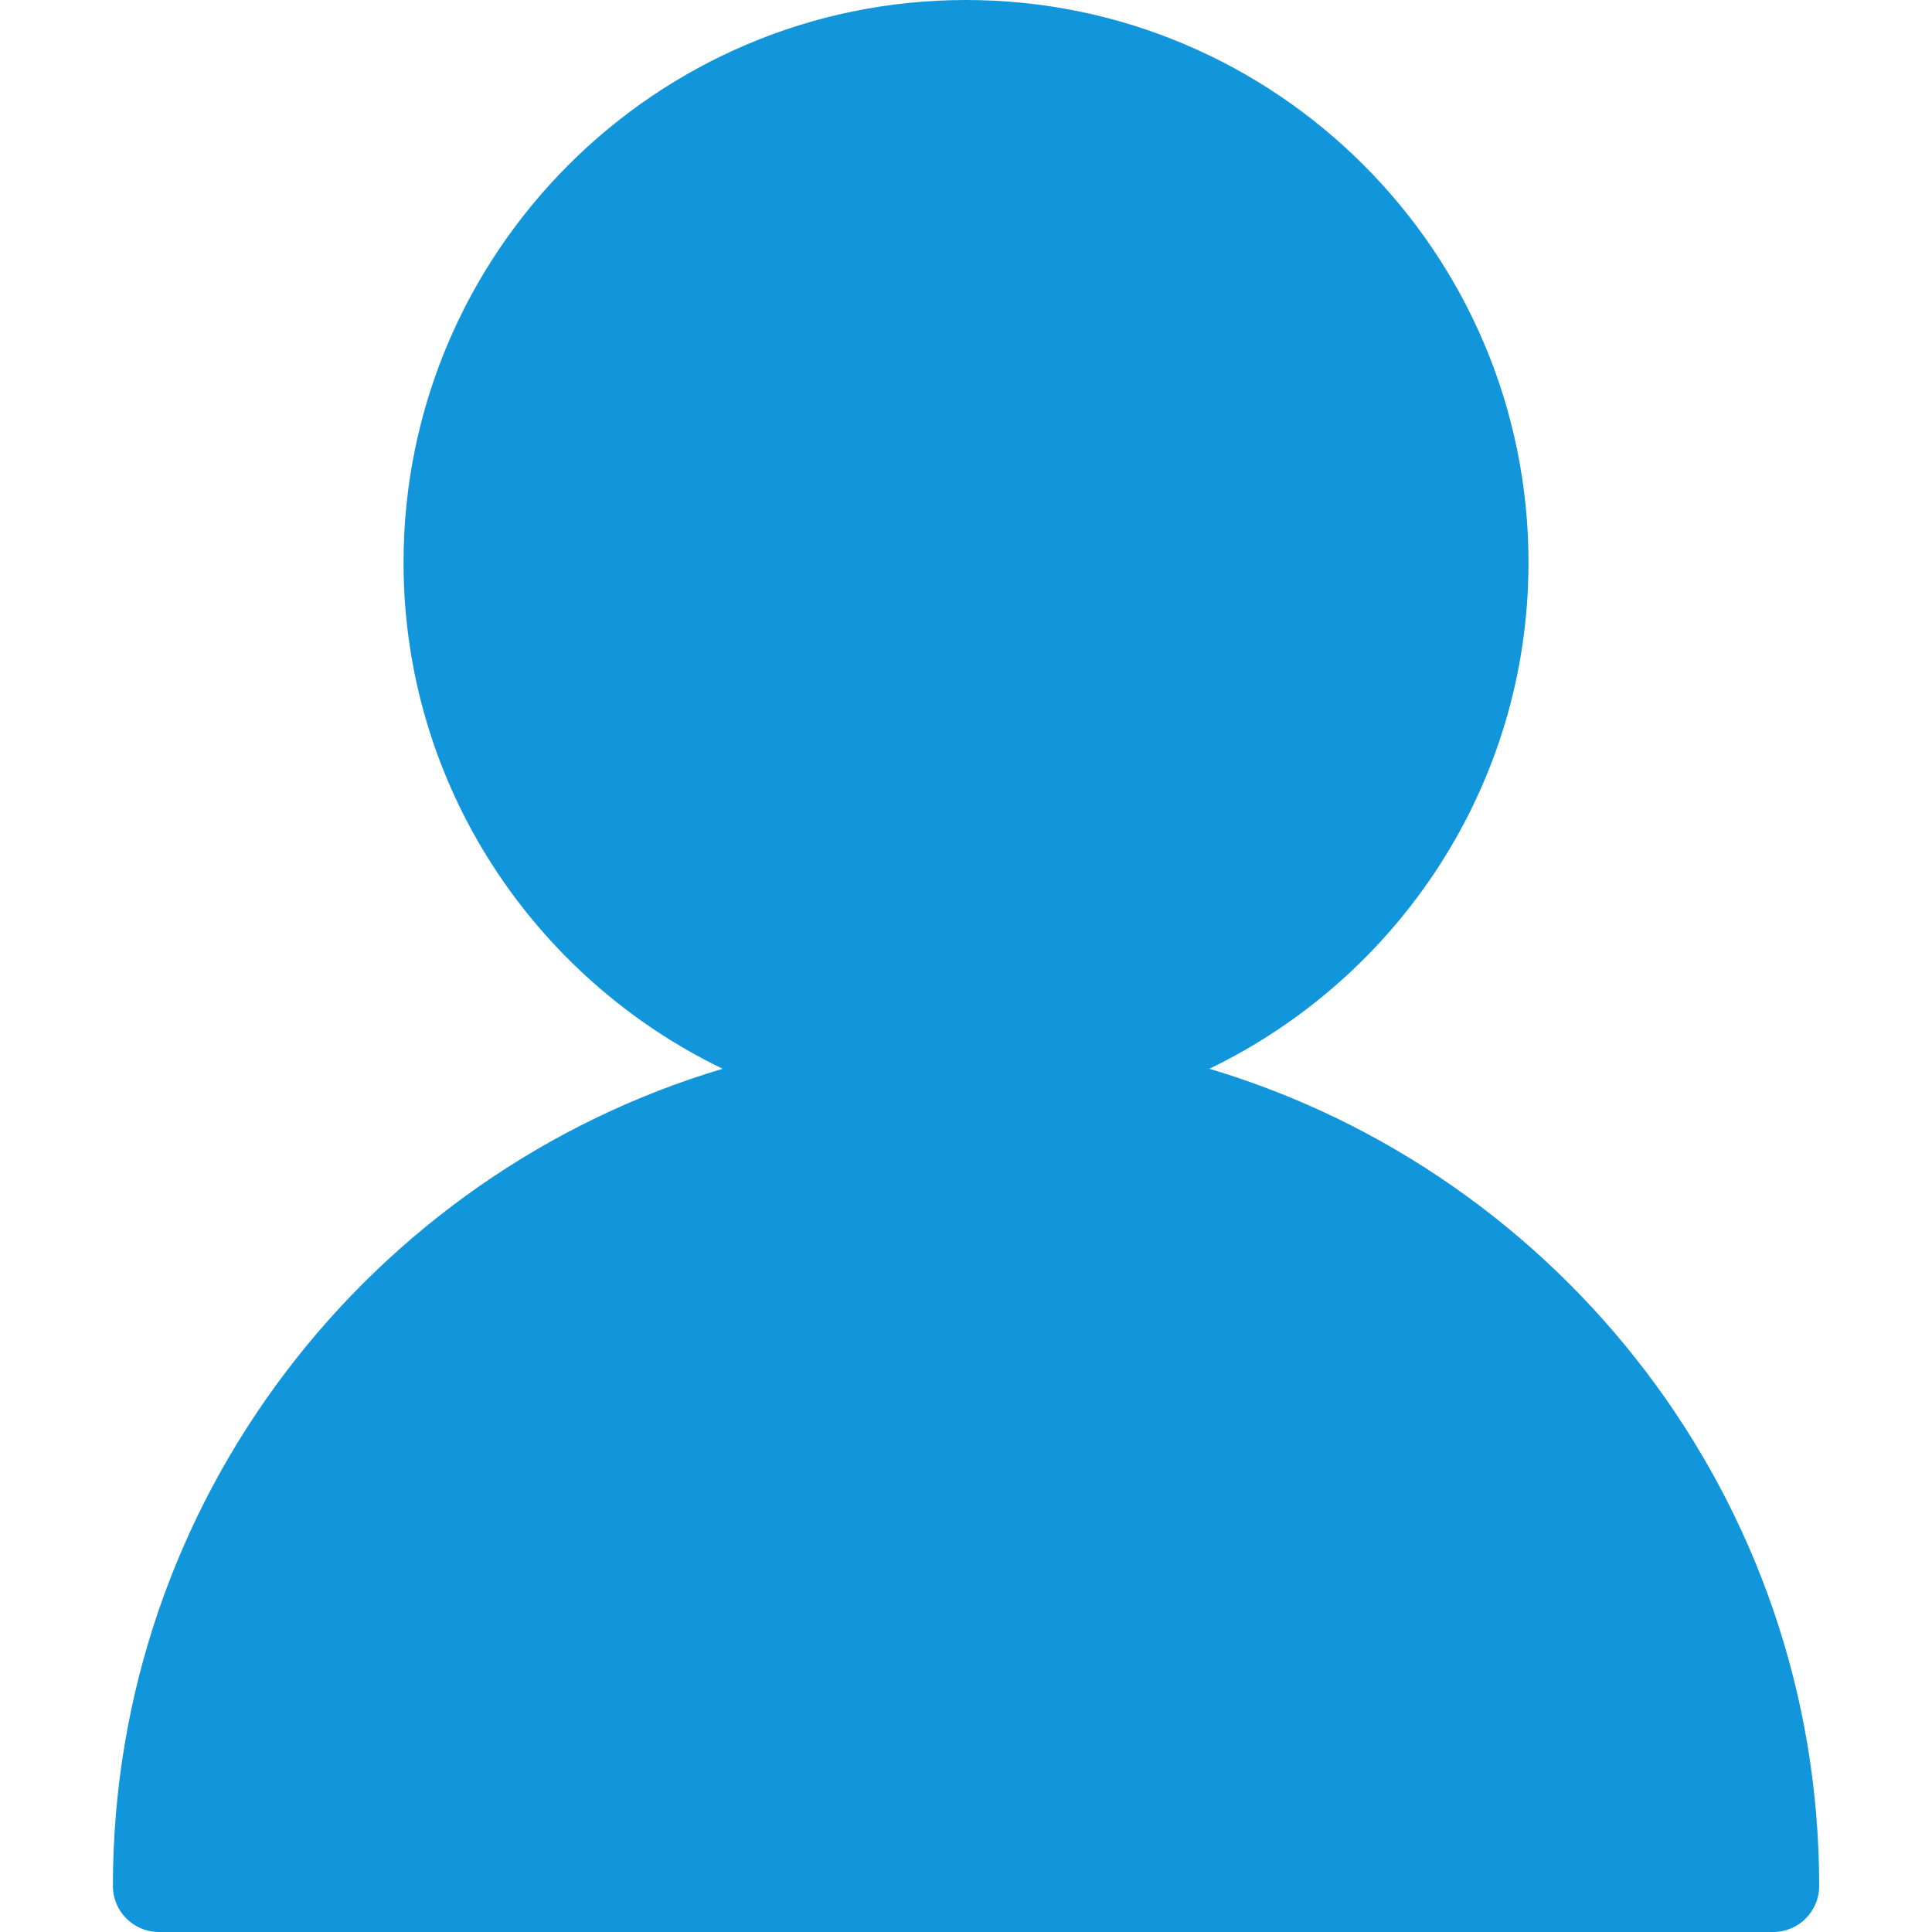
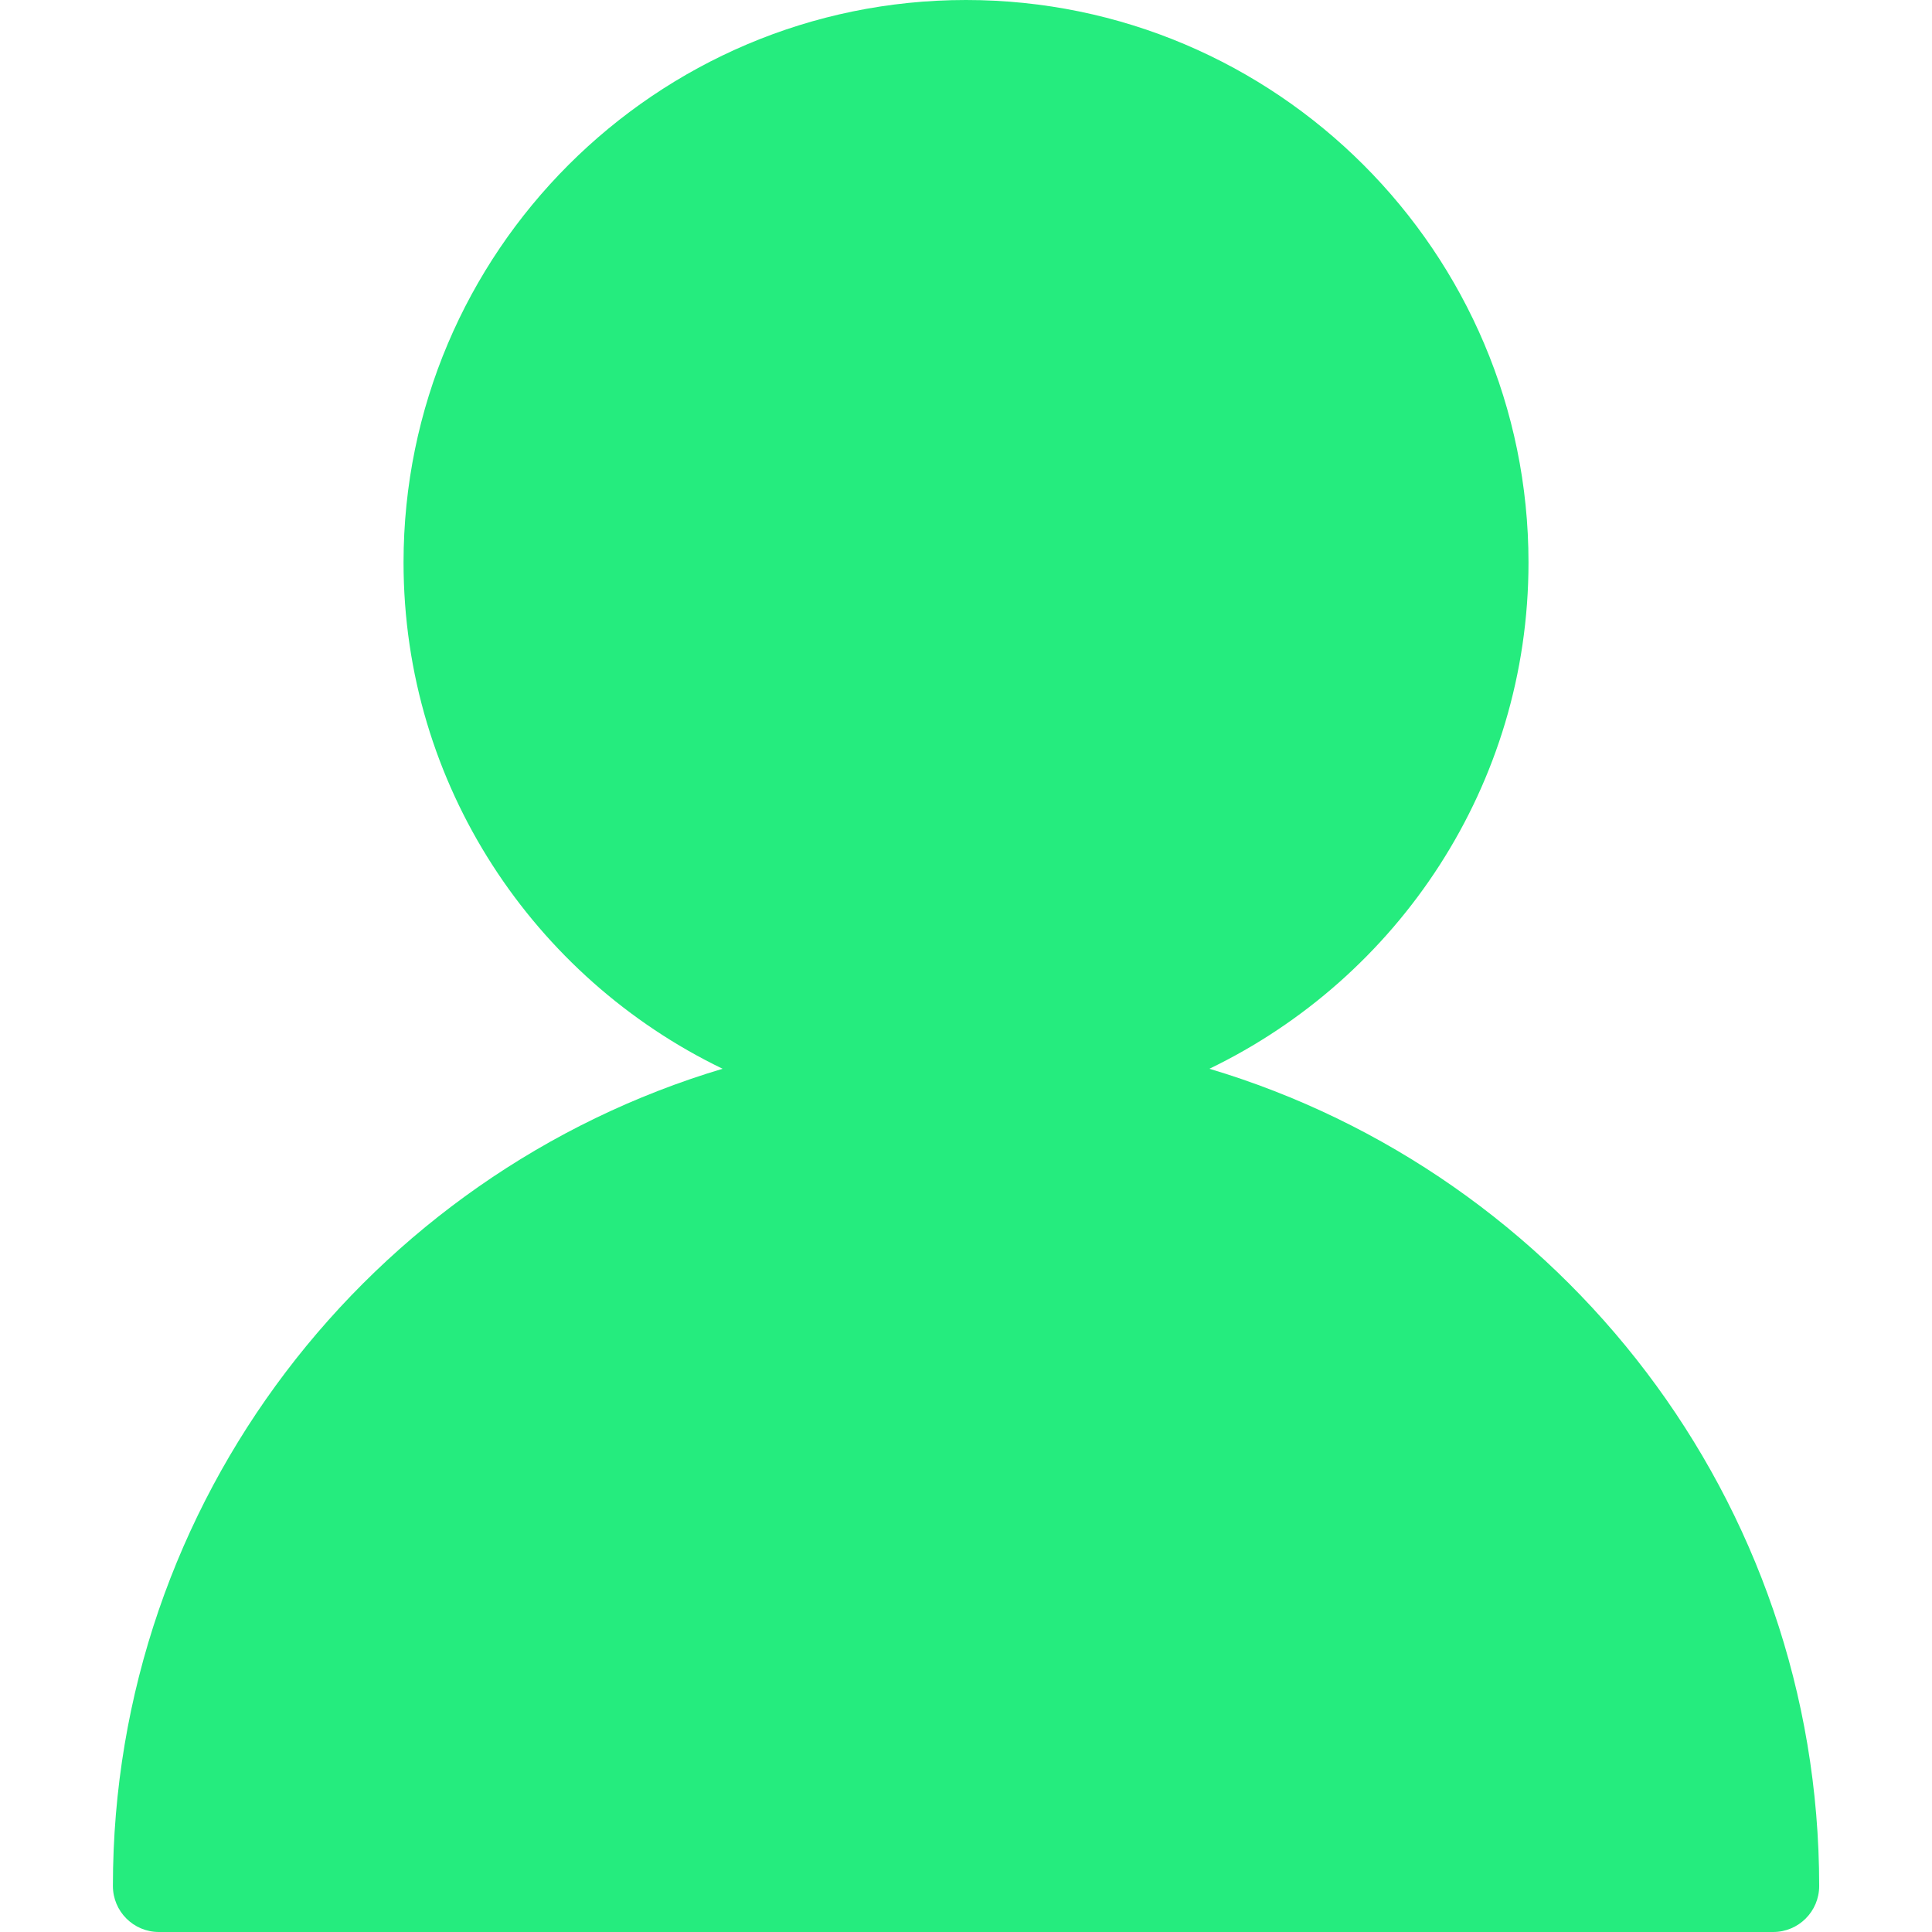
<svg xmlns="http://www.w3.org/2000/svg" t="1536319626033" class="icon" style="" viewBox="0 0 1024 1024" version="1.1" p-id="3293" width="200" height="200">
  <defs>
    <style type="text/css" />
  </defs>
-   <path d="M641.008 566.468c99.883-48.203 169.128-150.185 169.128-268.333C810.135 133.749 676.386 0 511.977 0 347.614 0 213.887 133.749 213.887 298.135c0 118.103 69.245 220.13 169.105 268.333C196.367 622.167 59.842 795.155 59.842 999.616c0 13.456 10.905 24.384 24.384 24.384h855.595a24.384 24.384 0 0 0 24.384-24.384c-0.023-204.461-136.571-377.45-323.196-433.148z" p-id="3294" fill="#1296db" />
+   <path d="M641.008 566.468c99.883-48.203 169.128-150.185 169.128-268.333C810.135 133.749 676.386 0 511.977 0 347.614 0 213.887 133.749 213.887 298.135c0 118.103 69.245 220.13 169.105 268.333C196.367 622.167 59.842 795.155 59.842 999.616c0 13.456 10.905 24.384 24.384 24.384h855.595a24.384 24.384 0 0 0 24.384-24.384c-0.023-204.461-136.571-377.45-323.196-433.148z" p-id="3294" fill="#25EC7E" />
</svg>
